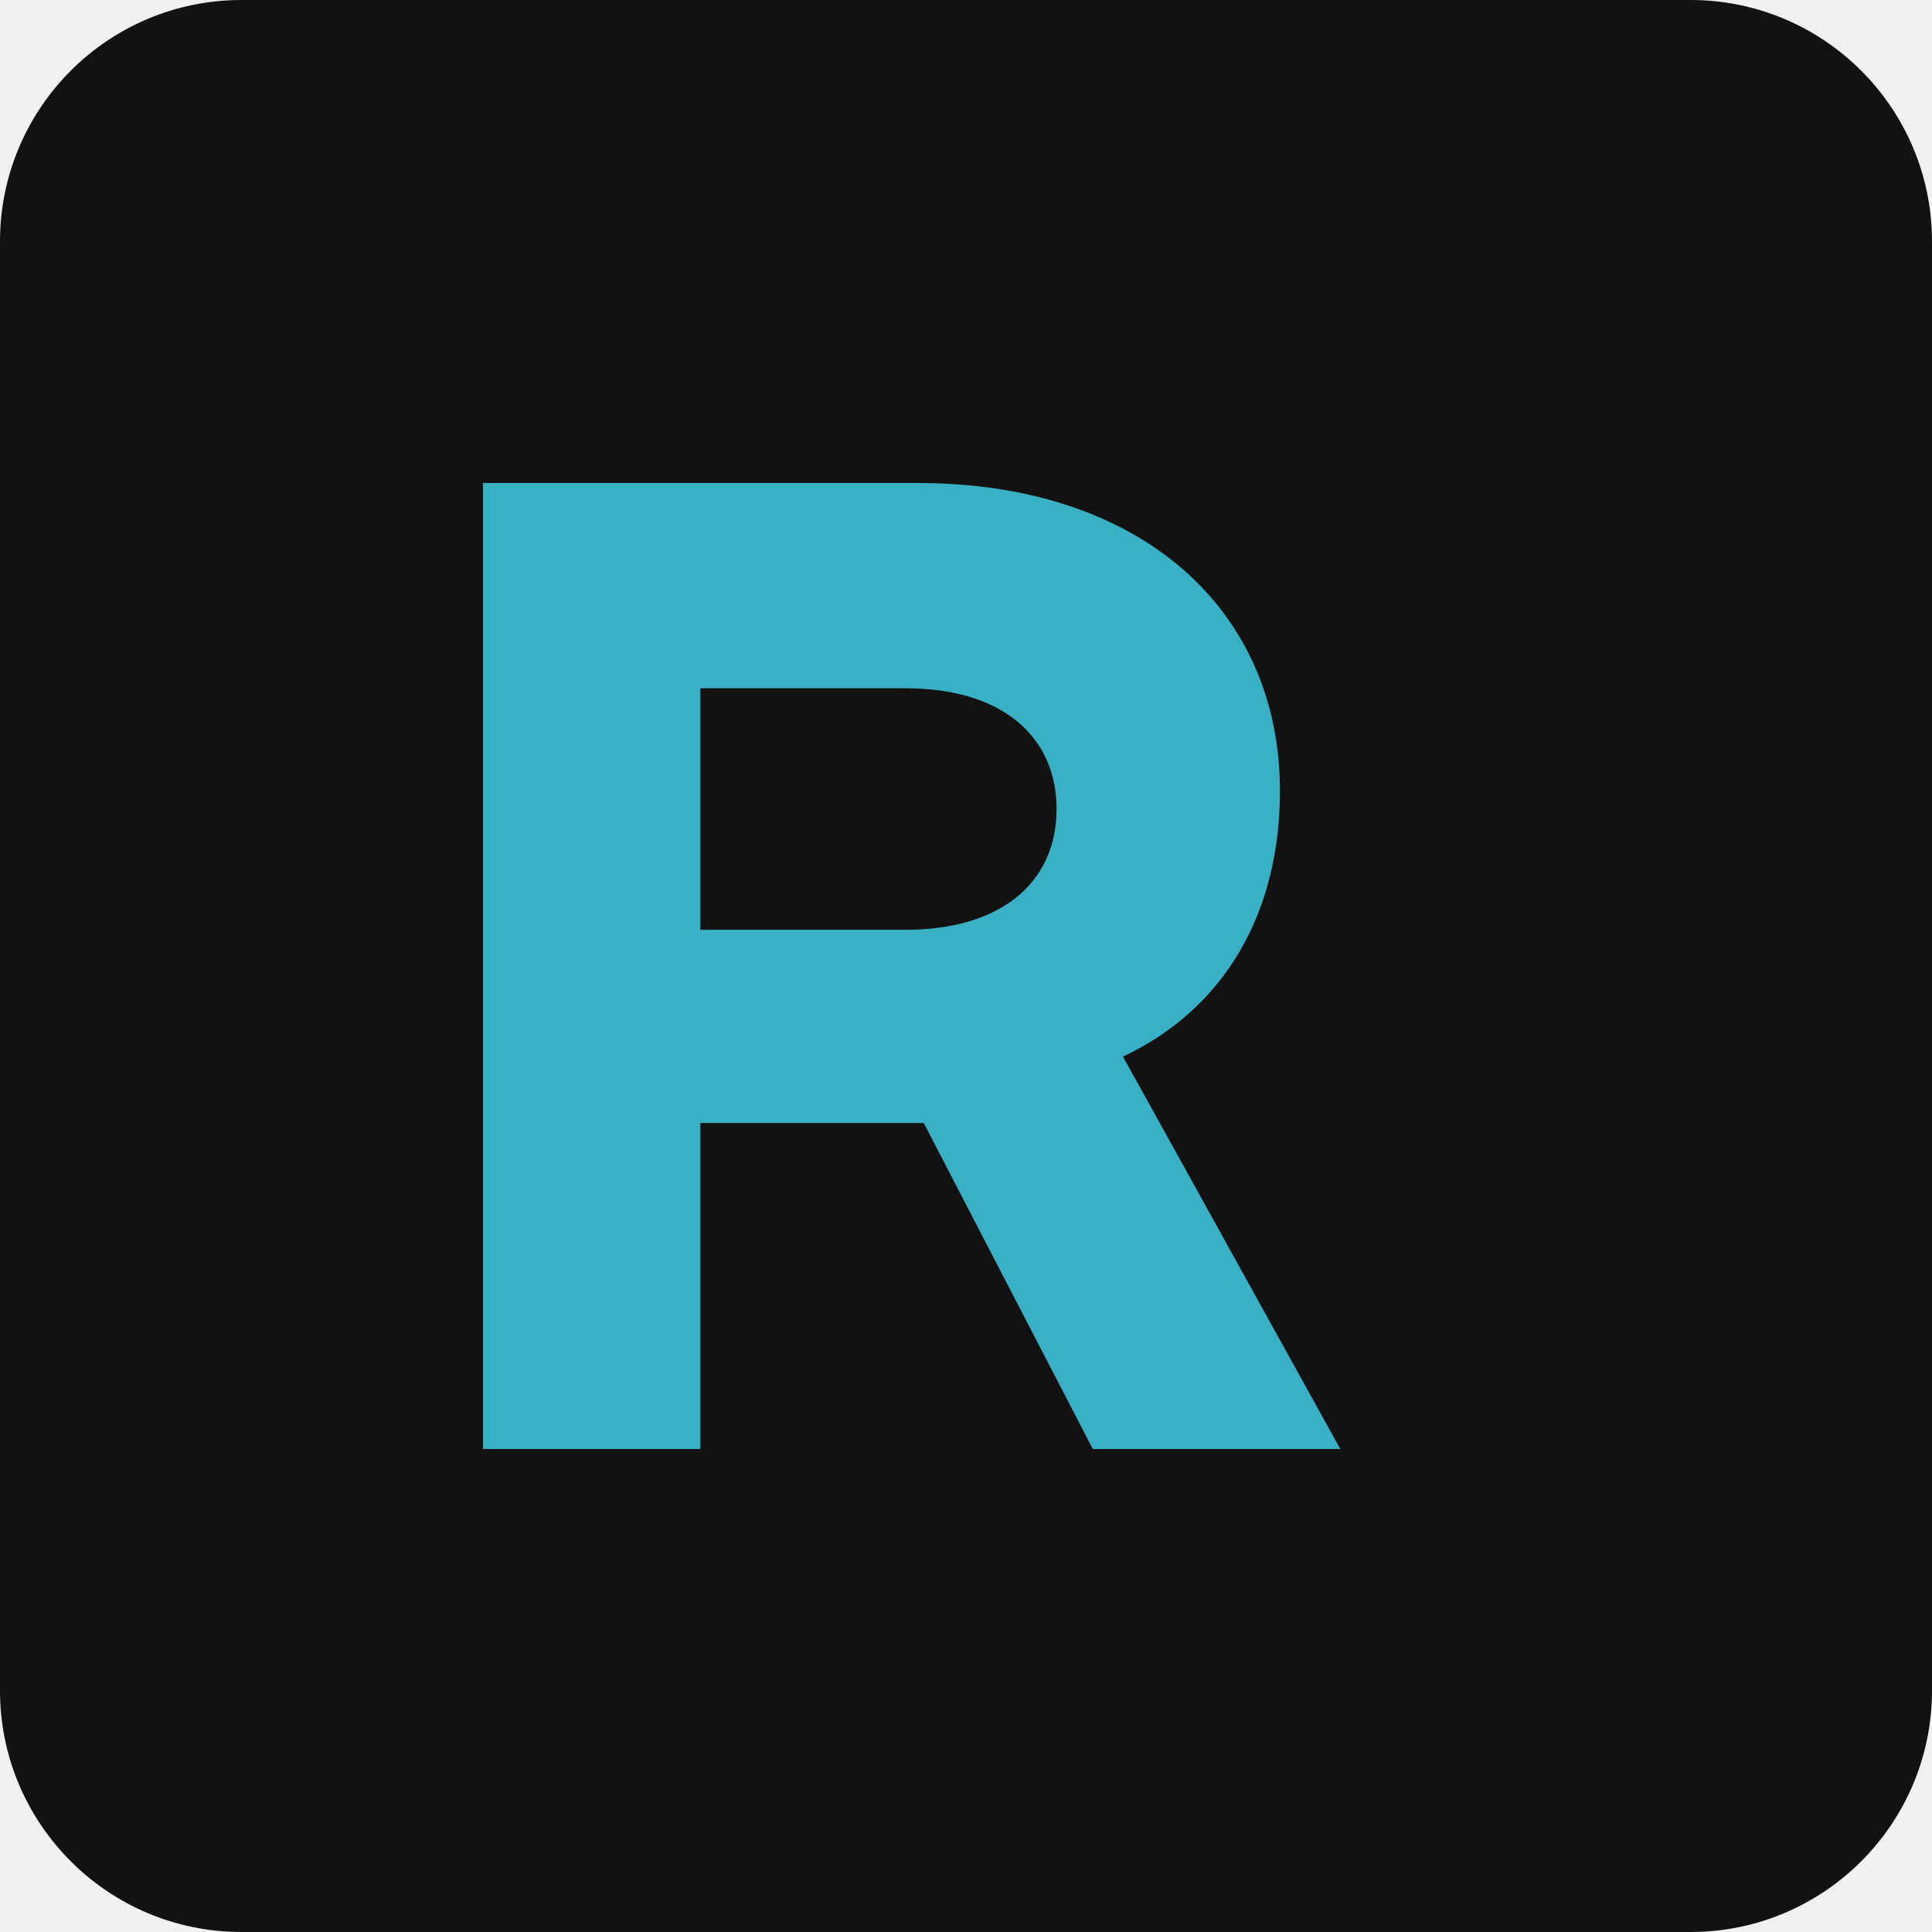
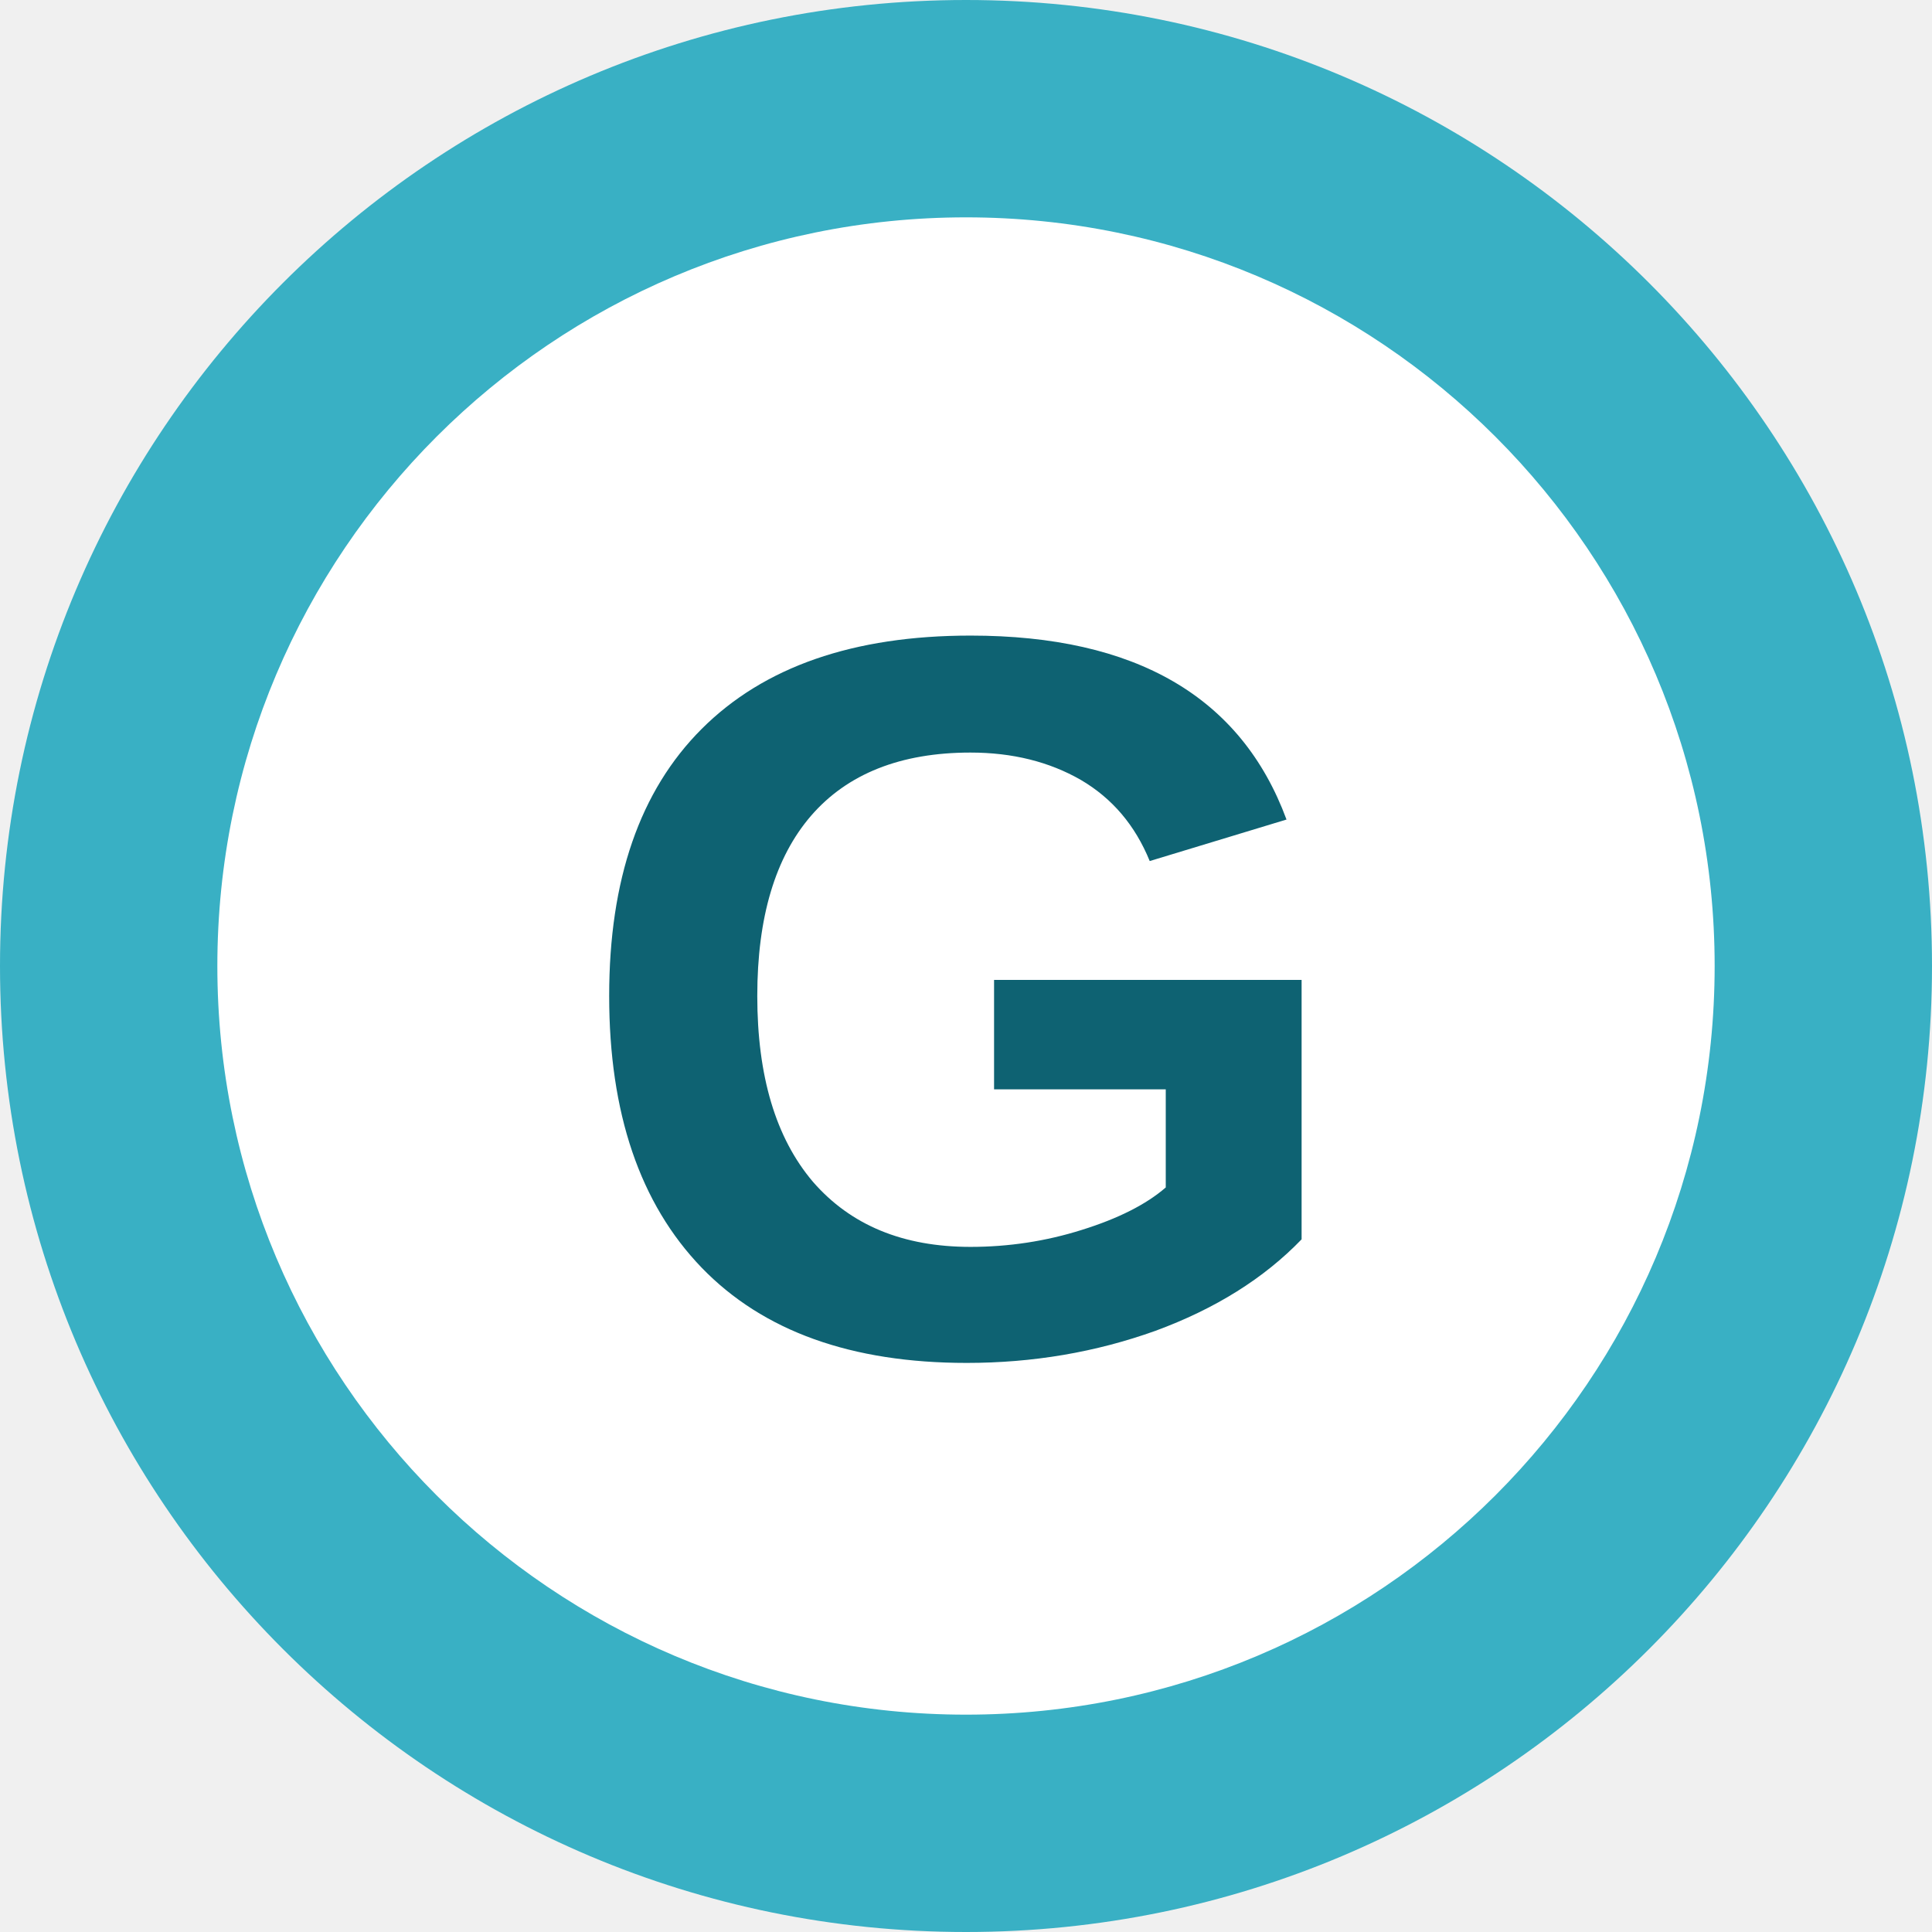
<svg xmlns="http://www.w3.org/2000/svg" viewBox="0 0 32 32">
-   <rect width="32" height="32" rx="4" fill="#121212" />
-   <path fill="#39b0c4" d="M8 24V8h7.2c3.7 0 6 2.1 6 5.1 0 2-.9 3.6-2.6 4.4L22.2 24h-4.1l-2.8-5.4H11.6V24H8zm3.6-8.6h3.4c1.6 0 2.5-.8 2.5-2s-.9-2-2.5-2h-3.4v4z" />
+   <circle cx="16" cy="16" r="16" fill="#39b0c4" />
+   <circle cx="16" cy="16" r="12.4" fill="#ffffff" />
+   <text x="16" y="22.4" text-anchor="middle" font-family="Arial, Helvetica, sans-serif" font-size="17" font-weight="700" fill="#0e6272">G</text>
</svg>
